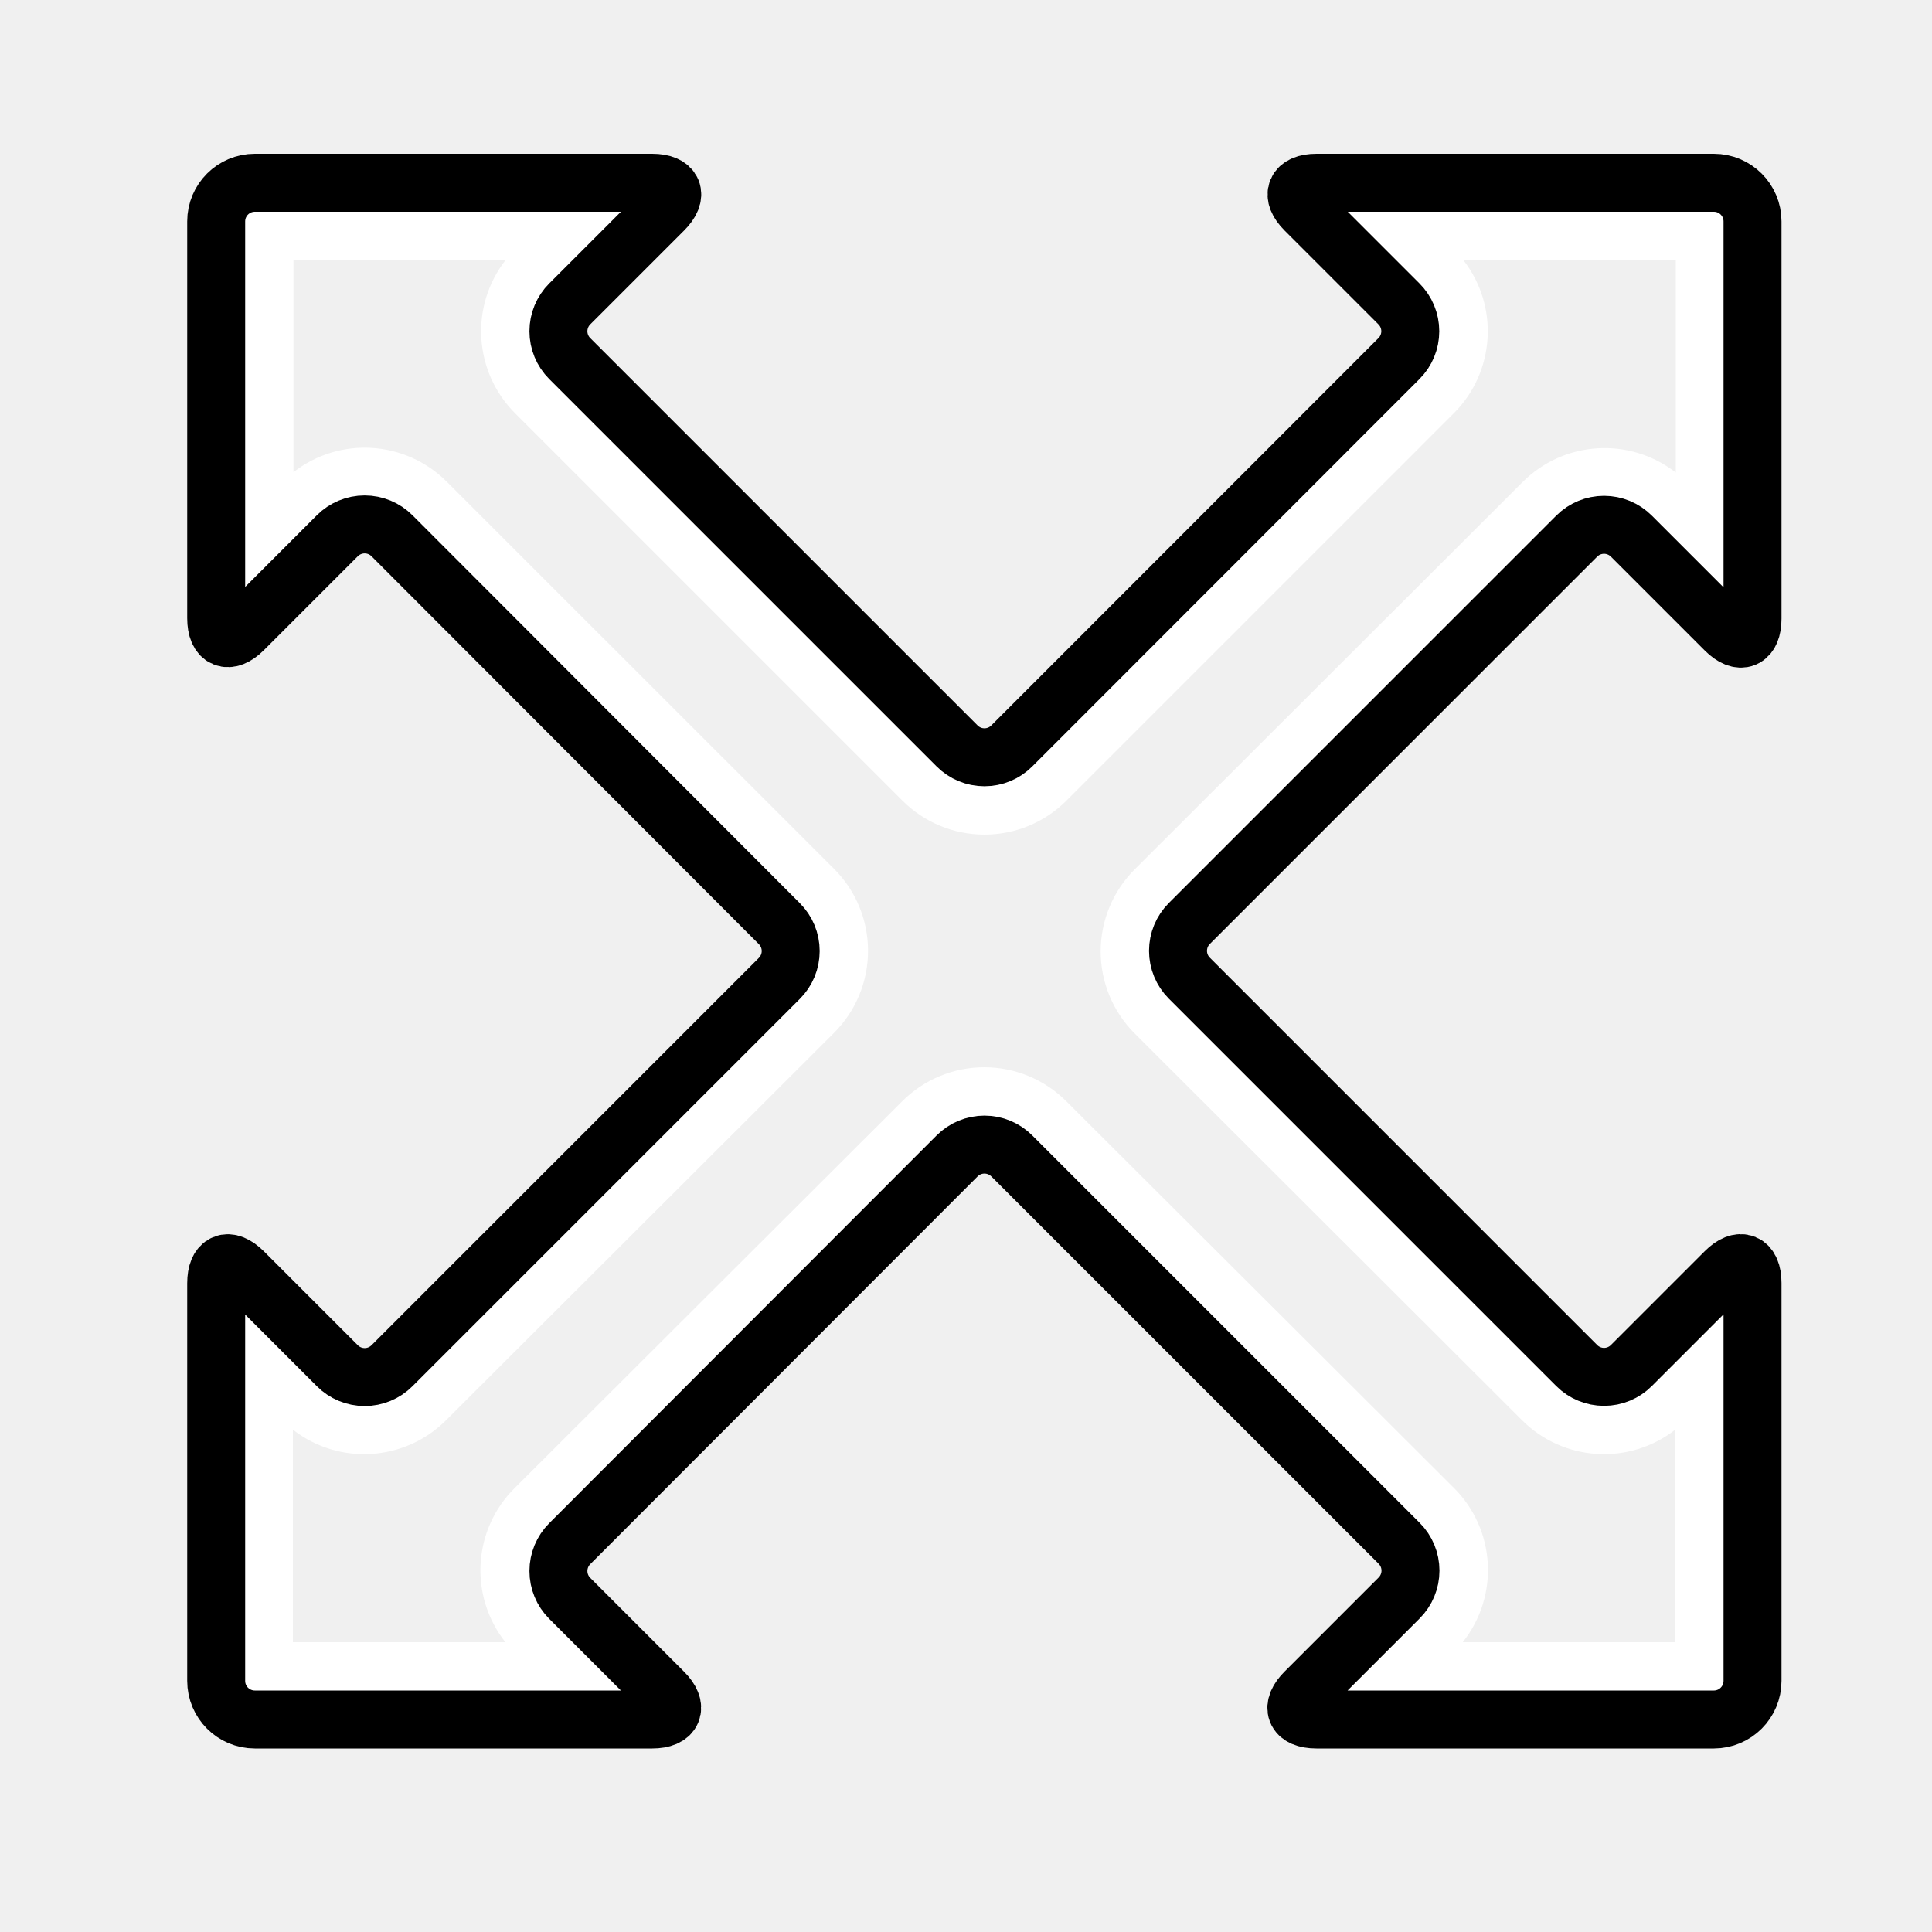
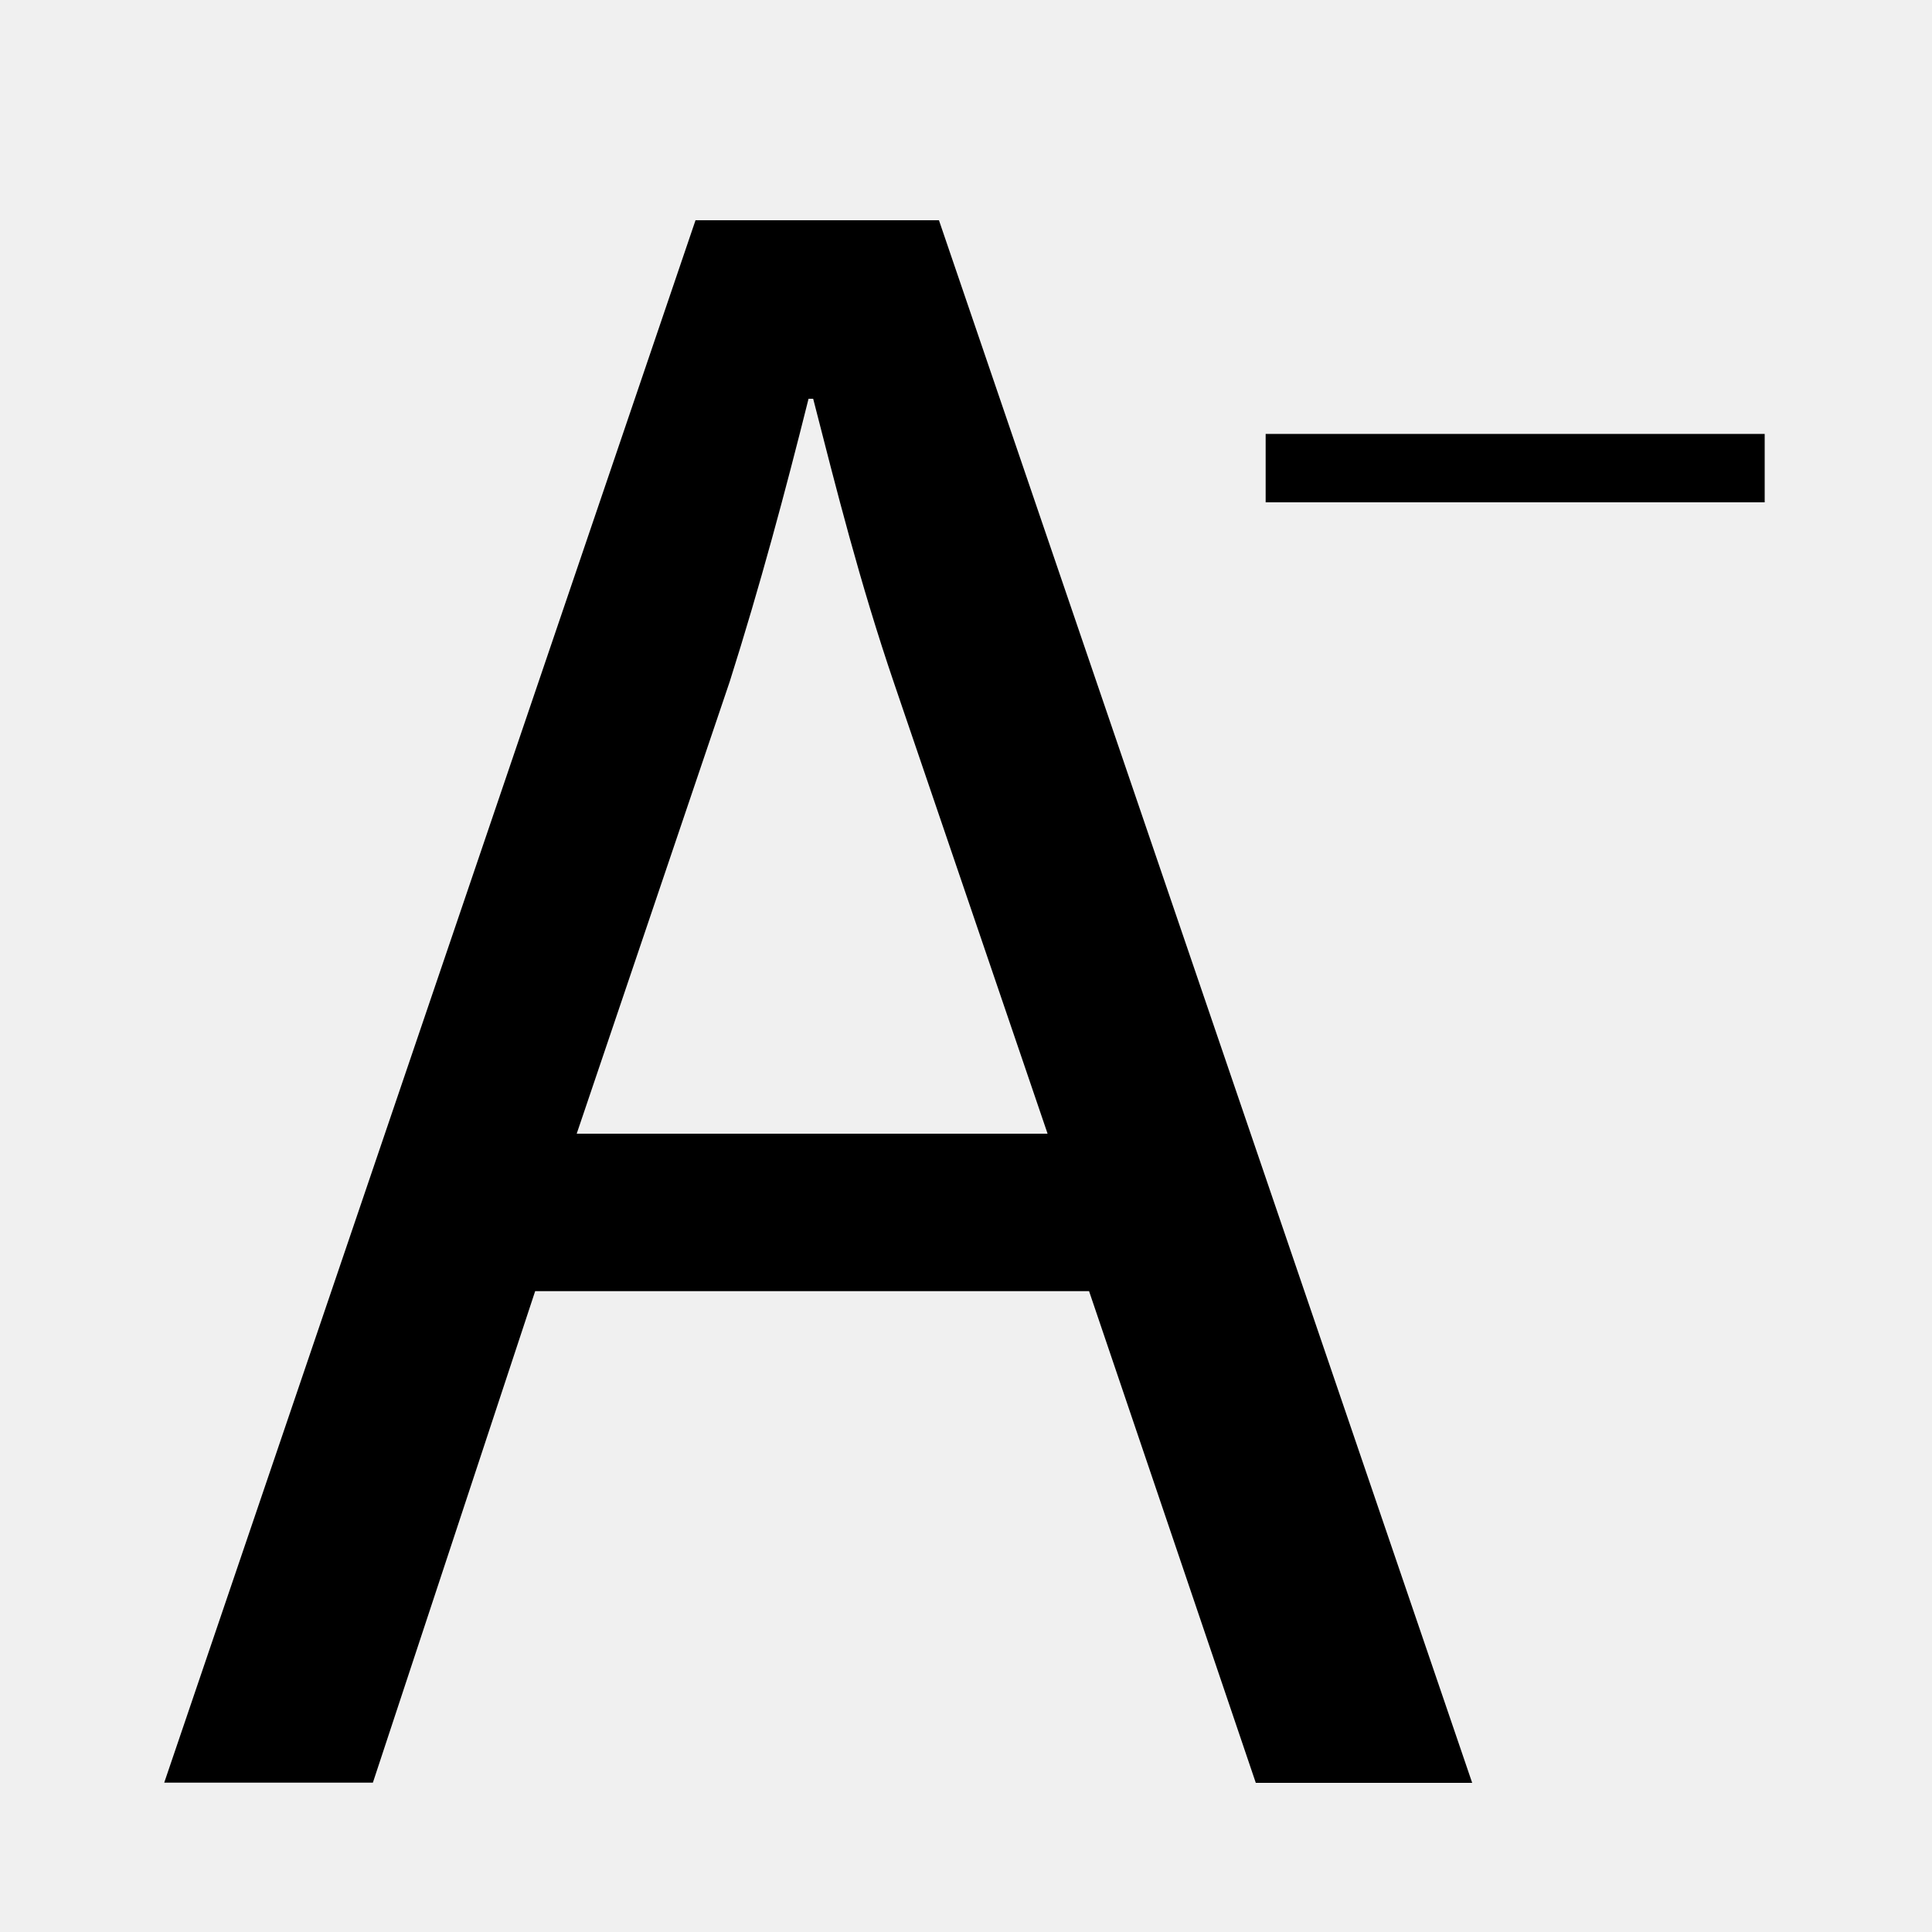
<svg xmlns="http://www.w3.org/2000/svg" id="Base" viewBox="0 0 100 100">
  <defs>
    <style>
-       .cls-1, .cls-3 {
+       .cls-1 {
        fill: none;
-       }
- 
-       .cls-2 {
-         fill: #fff;
-       }
- 
-       .cls-3 {
-         stroke: #000;
-         stroke-miterlimit: 10;
-         stroke-width: 3px;
      }
    </style>
  </defs>
  <g>
-     <rect class="cls-1" x="-0.31" y="-0.49" width="100" height="100" />
-     <g>
-       <path class="cls-2" d="M26.17,13.46a6,6,0,0,0,.49,7.93L46.71,41.44a6,6,0,0,0,8.49,0L75.25,21.39a6,6,0,0,0,.49-7.93h11v11a6,6,0,0,0-7.93.49L58.73,45a6,6,0,0,0,0,8.49L78.78,73.51a6,6,0,0,0,7.93.49V85h-11A6,6,0,0,0,75.24,77L55.19,57a6,6,0,0,0-8.49,0L26.66,77A6,6,0,0,0,26.16,85h-11V74a6,6,0,0,0,7.93-.49L43.17,53.46a6,6,0,0,0,0-8.49L23.12,24.93a6,6,0,0,0-7.93-.49v-11h11m42-4c-1.1,0-1.36.64-.59,1.41l4.86,4.86a2,2,0,0,1,0,2.83L52.37,38.61a2,2,0,0,1-2.83,0L29.49,18.56a2,2,0,0,1,0-2.83l4.86-4.86c0.78-.78.51-1.41-0.59-1.41H13.19a2,2,0,0,0-2,2V32c0,0.67.24,1,.6,1a1.26,1.26,0,0,0,.81-0.45l4.86-4.86a2,2,0,0,1,2.83,0L40.34,47.81a2,2,0,0,1,0,2.83L20.29,70.69a2,2,0,0,1-2.83,0l-4.86-4.86a1.26,1.26,0,0,0-.81-0.45c-0.36,0-.6.36-0.6,1V87a2,2,0,0,0,2,2H33.76c1.1,0,1.36-.64.59-1.41l-4.86-4.86a2,2,0,0,1,0-2.83L49.54,59.83a2,2,0,0,1,2.83,0L72.42,79.88a2,2,0,0,1,0,2.83l-4.86,4.86C66.78,88.34,67,89,68.14,89H88.71a2,2,0,0,0,2-2V66.41c0-.67-0.24-1-0.6-1a1.26,1.26,0,0,0-.81.45l-4.86,4.86a2,2,0,0,1-2.83,0L61.56,50.63a2,2,0,0,1,0-2.83L81.61,27.75a2,2,0,0,1,2.83,0l4.86,4.86a1.26,1.26,0,0,0,.81.45c0.36,0,.6-0.36.6-1V11.46a2,2,0,0,0-2-2H68.14Z" />
-       <path class="cls-3" d="M61.56,50.63a2,2,0,0,1,0-2.83L81.61,27.75a2,2,0,0,1,2.83,0l4.86,4.86c0.78,0.78,1.41.51,1.41-.59V11.46a2,2,0,0,0-2-2H68.14c-1.1,0-1.36.64-.59,1.41l4.86,4.86a2,2,0,0,1,0,2.83L52.37,38.61a2,2,0,0,1-2.83,0L29.49,18.56a2,2,0,0,1,0-2.83l4.86-4.86c0.78-.78.51-1.41-0.59-1.41H13.19a2,2,0,0,0-2,2V32c0,1.1.64,1.36,1.41,0.59l4.86-4.86a2,2,0,0,1,2.83,0L40.34,47.81a2,2,0,0,1,0,2.83L20.29,70.69a2,2,0,0,1-2.83,0l-4.86-4.86c-0.78-.78-1.41-0.51-1.41.59V87a2,2,0,0,0,2,2H33.76c1.1,0,1.36-.64.59-1.41l-4.86-4.86a2,2,0,0,1,0-2.83L49.54,59.83a2,2,0,0,1,2.83,0L72.42,79.88a2,2,0,0,1,0,2.83l-4.86,4.86C66.78,88.34,67,89,68.14,89H88.71a2,2,0,0,0,2-2V66.41c0-1.1-.64-1.36-1.41-0.59l-4.86,4.86a2,2,0,0,1-2.83,0Z" />
-     </g>
+     <rect class="cls-1" y="0.37" width="100" height="100" />
+     <path d="M27.7,66.83L19.3,92.27H8.5L36,11.4h12.6l27.6,80.88H65L56.37,66.83H27.7Zm26.52-8.16L46.29,35.4c-1.8-5.28-3-10.08-4.2-14.76H41.85c-1.2,4.8-2.52,9.72-4.08,14.64l-7.92,23.4H54.21Z" />
+     <path d="M91.34,22.46V26H65.51V22.46H91.34Z" />
  </g>
</svg>
